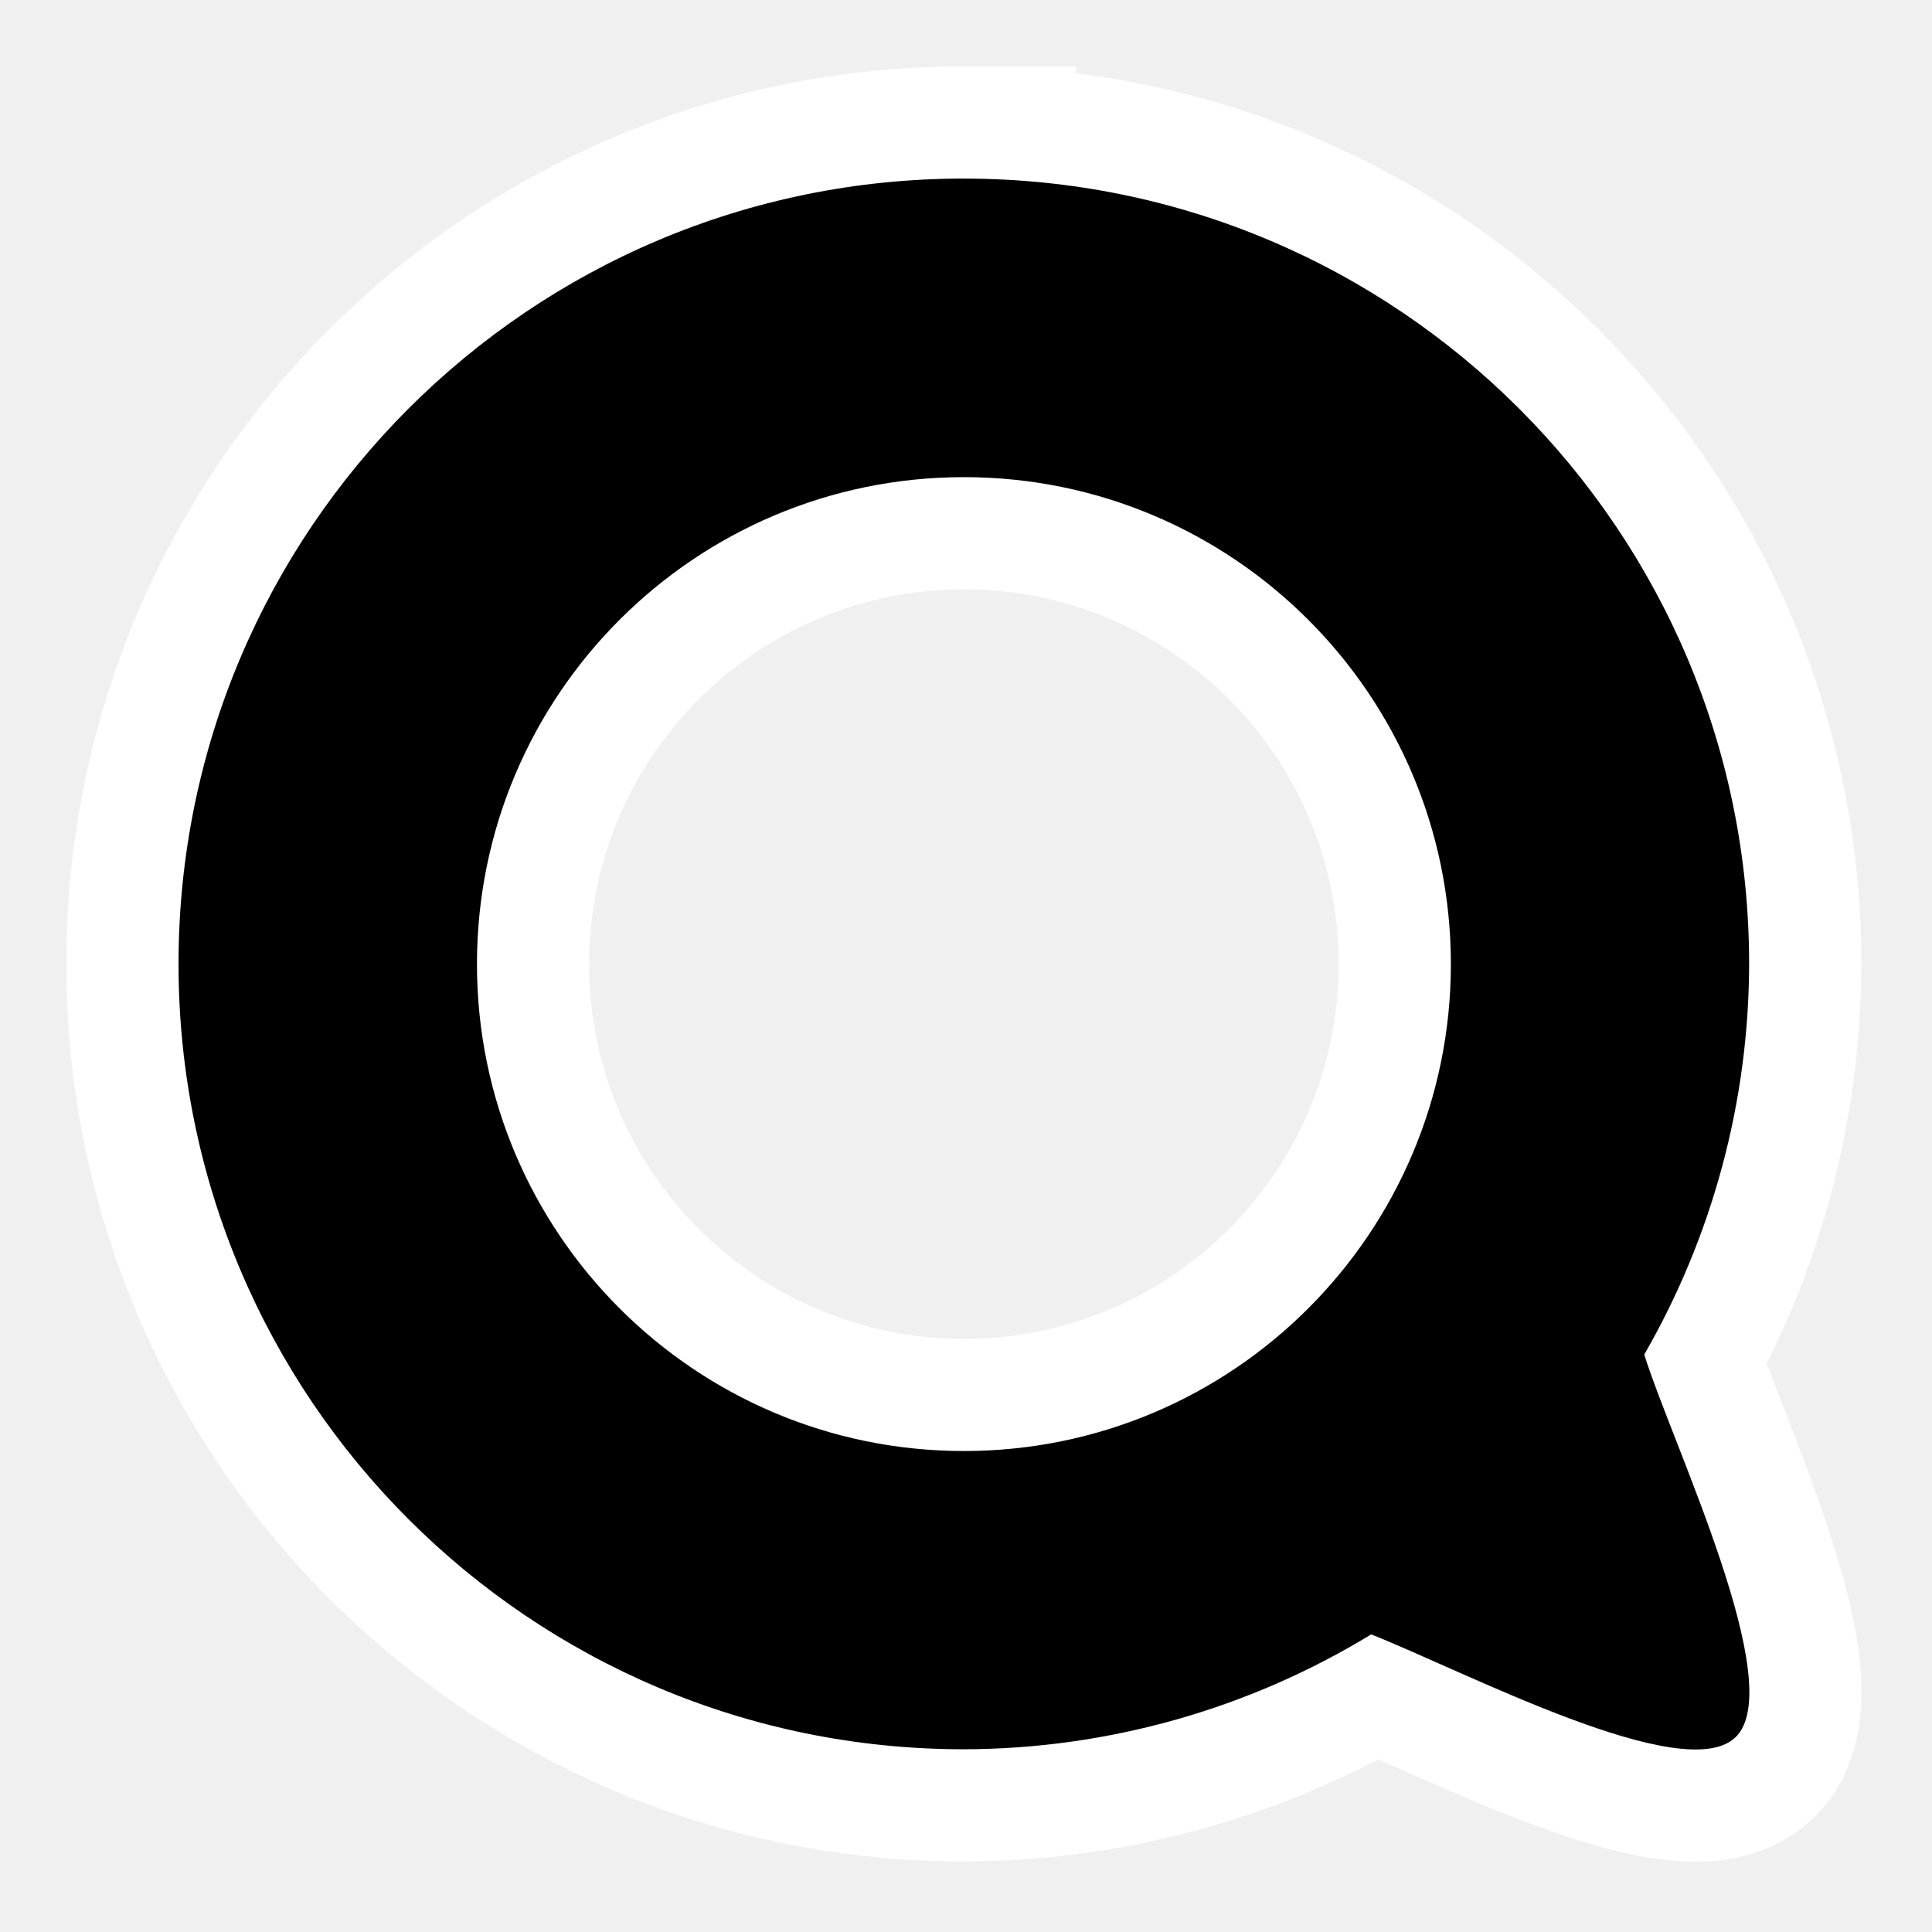
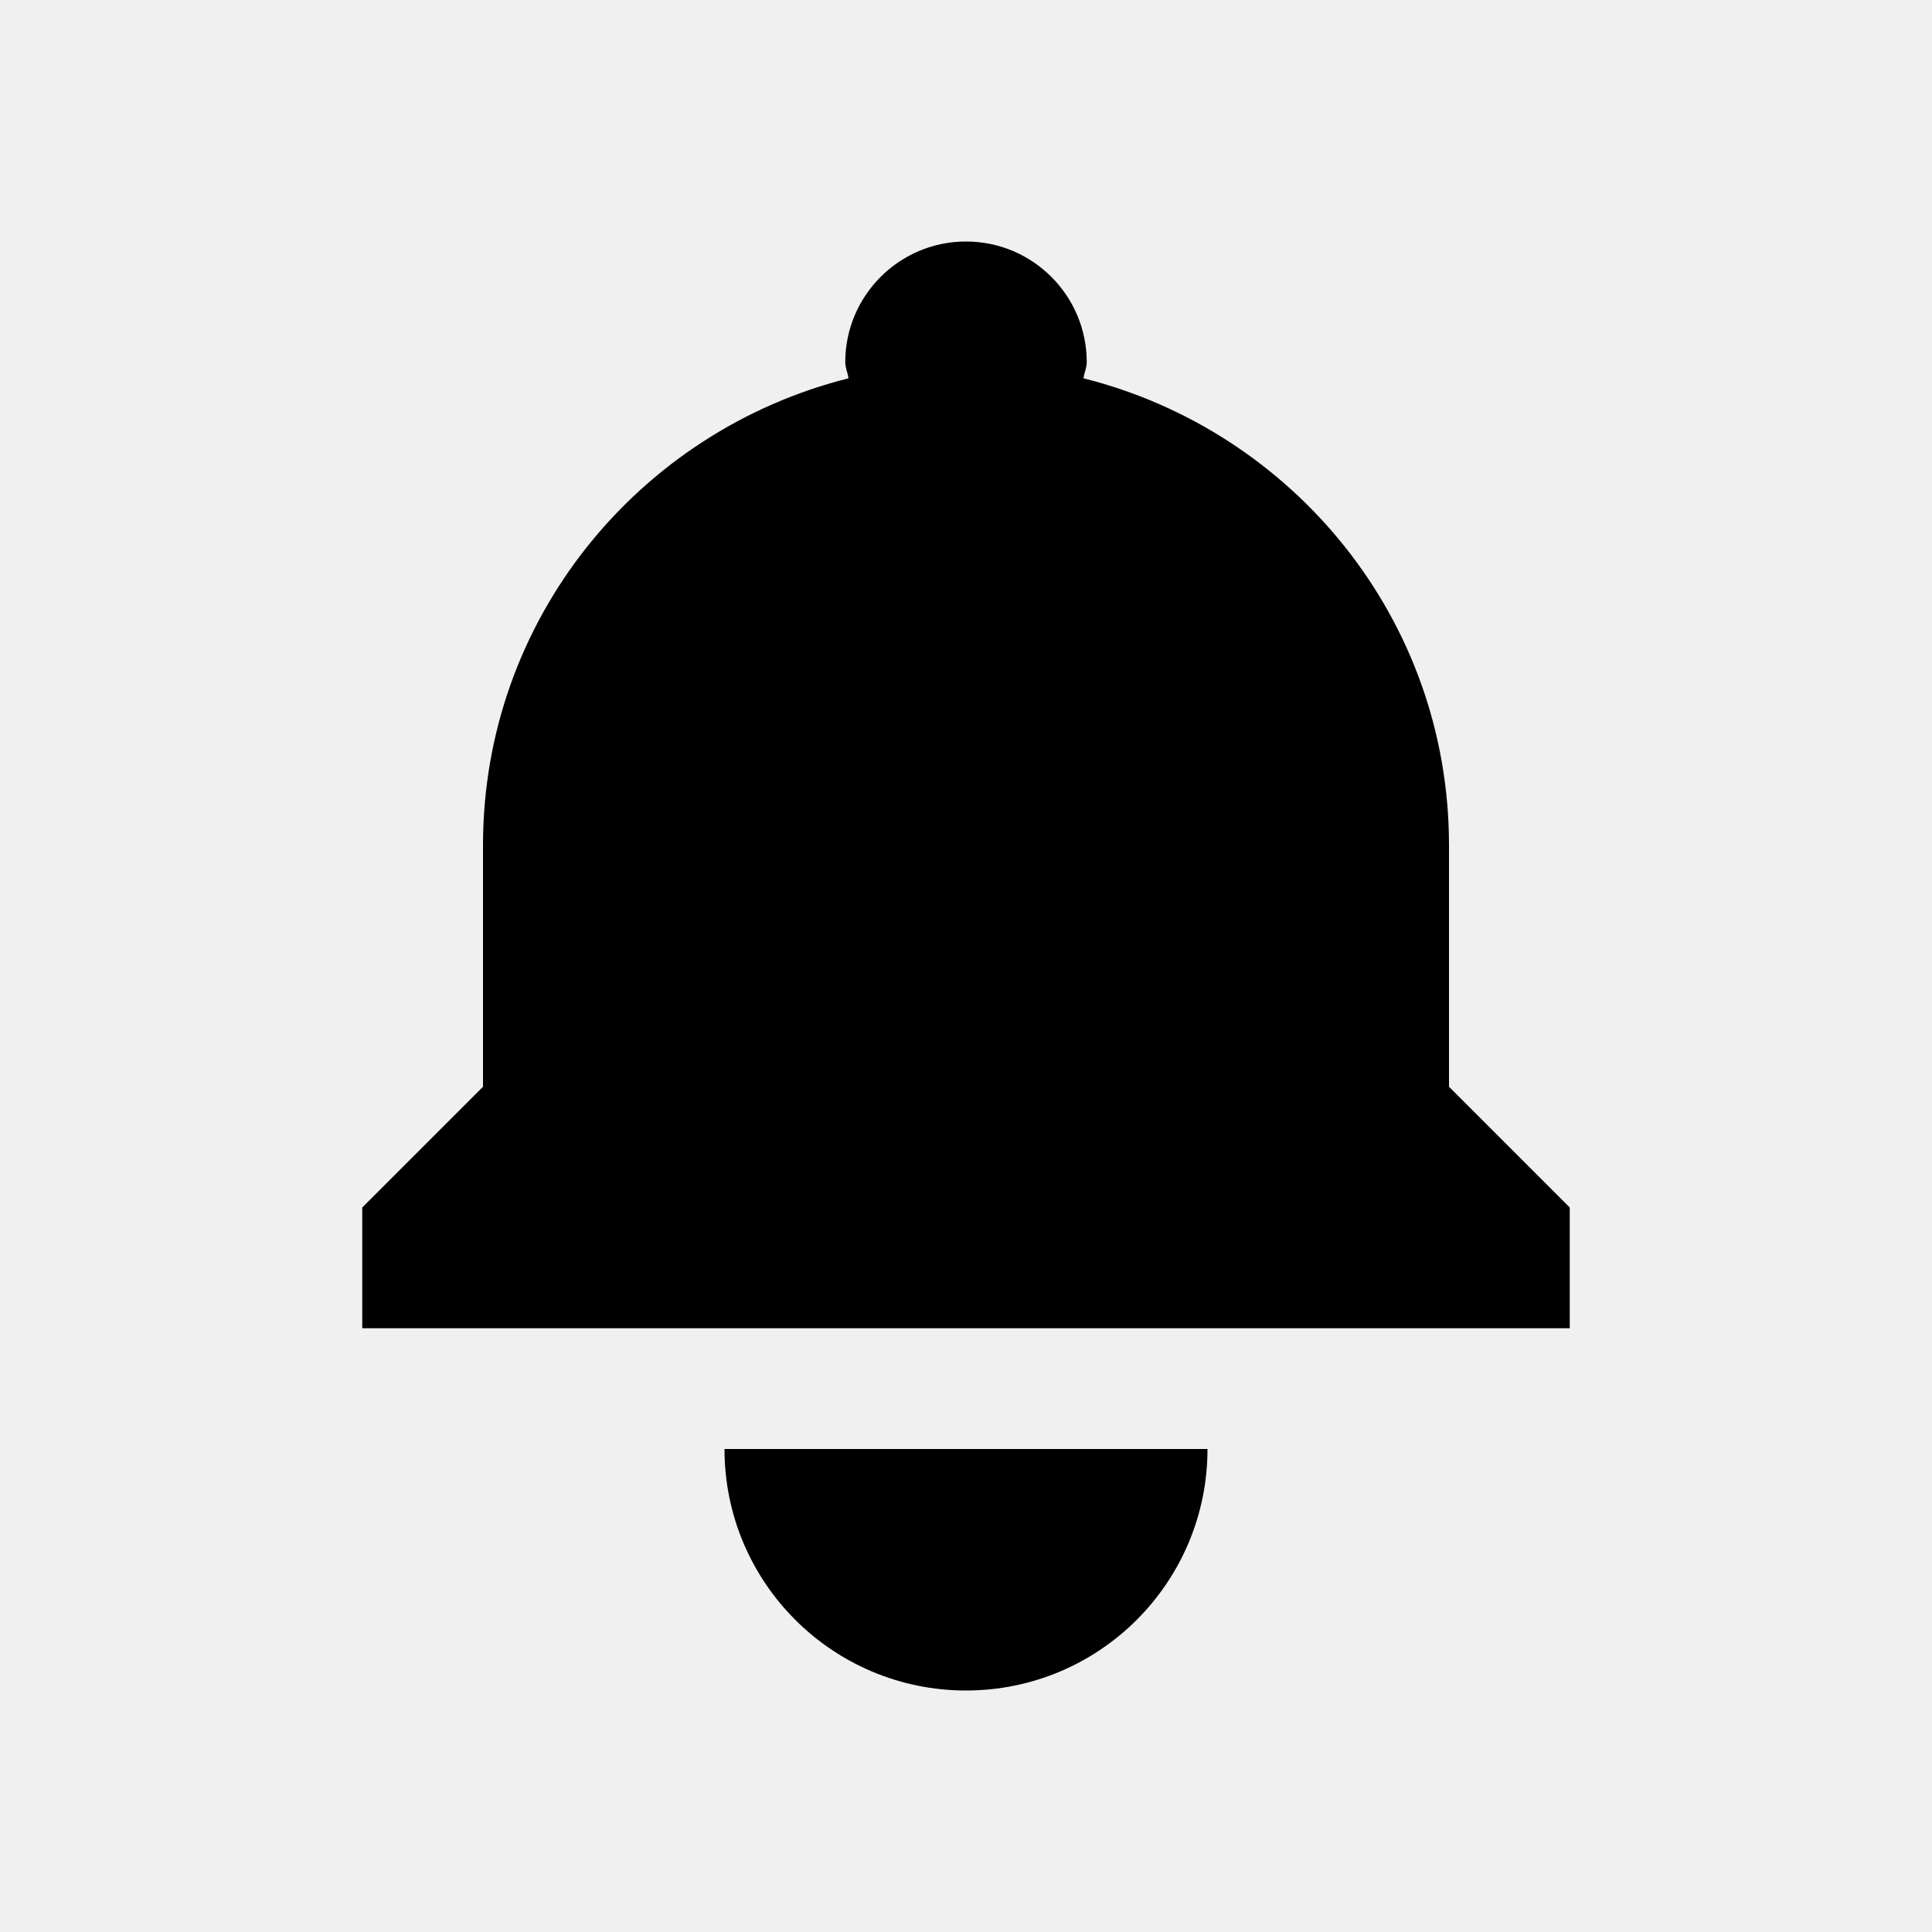
- <svg xmlns="http://www.w3.org/2000/svg" height="64" width="64" version="1.1" viewBox="0 0 64 64">
-   <path fill="#ffffff" d="M 31.928,5.915 A 26.015,26.015 0 0 0 5.914,31.931 26.015,26.015 0 0 0 31.928,57.947 26.015,26.015 0 0 0 45.423,54.141 c 3.197,1.271 10.359,5.04 12.064,3.412 1.781,-1.701 -2.091,-9.707 -3.019,-12.682 A 26.015,26.015 0 0 0 57.942,31.931 26.015,26.015 0 0 0 31.928,5.916 Z m 0.003,9.891 A 16.131,16.131 0 0 1 48.062,31.937 16.131,16.131 0 0 1 31.931,48.067 16.131,16.131 0 0 1 15.8,31.937 16.131,16.131 0 0 1 31.931,15.806 Z" id="path2-8" style="stroke:#ffffff;stroke-width:7.434;stroke-miterlimit:4;stroke-dasharray:none;stroke-opacity:1;paint-order:normal" />
-   <path fill="#000000" d="M 31.928,5.915 A 26.015,26.015 0 0 0 5.914,31.931 26.015,26.015 0 0 0 31.928,57.947 26.015,26.015 0 0 0 45.423,54.141 c 3.197,1.271 10.359,5.04 12.064,3.412 1.781,-1.701 -2.091,-9.707 -3.019,-12.682 A 26.015,26.015 0 0 0 57.942,31.931 26.015,26.015 0 0 0 31.928,5.916 Z m 0.003,9.891 A 16.131,16.131 0 0 1 48.062,31.937 16.131,16.131 0 0 1 31.931,48.067 16.131,16.131 0 0 1 15.8,31.937 16.131,16.131 0 0 1 31.931,15.806 Z" id="path886" style="stroke-width:3.717" />
+ <svg xmlns="http://www.w3.org/2000/svg" height="16" width="16" version="1.1" viewBox="0 0 16 16">
+   <path d="m8 2c-0.552 0-1 0.448-1 1 0 0.047 0.021 0.087 0.027 0.133-1.737 0.436-3.027 1.995-3.027 3.867v2l-1 1v1h10v-1l-1-1v-2c0-1.872-1.291-3.431-3.027-3.867 0.006-0.045 0.027-0.086 0.027-0.133 0-0.552-0.448-1-1-1zm-2 10c0 1.105 0.895 2 2 2s2-0.895 2-2z" fill="#000" />
</svg>
